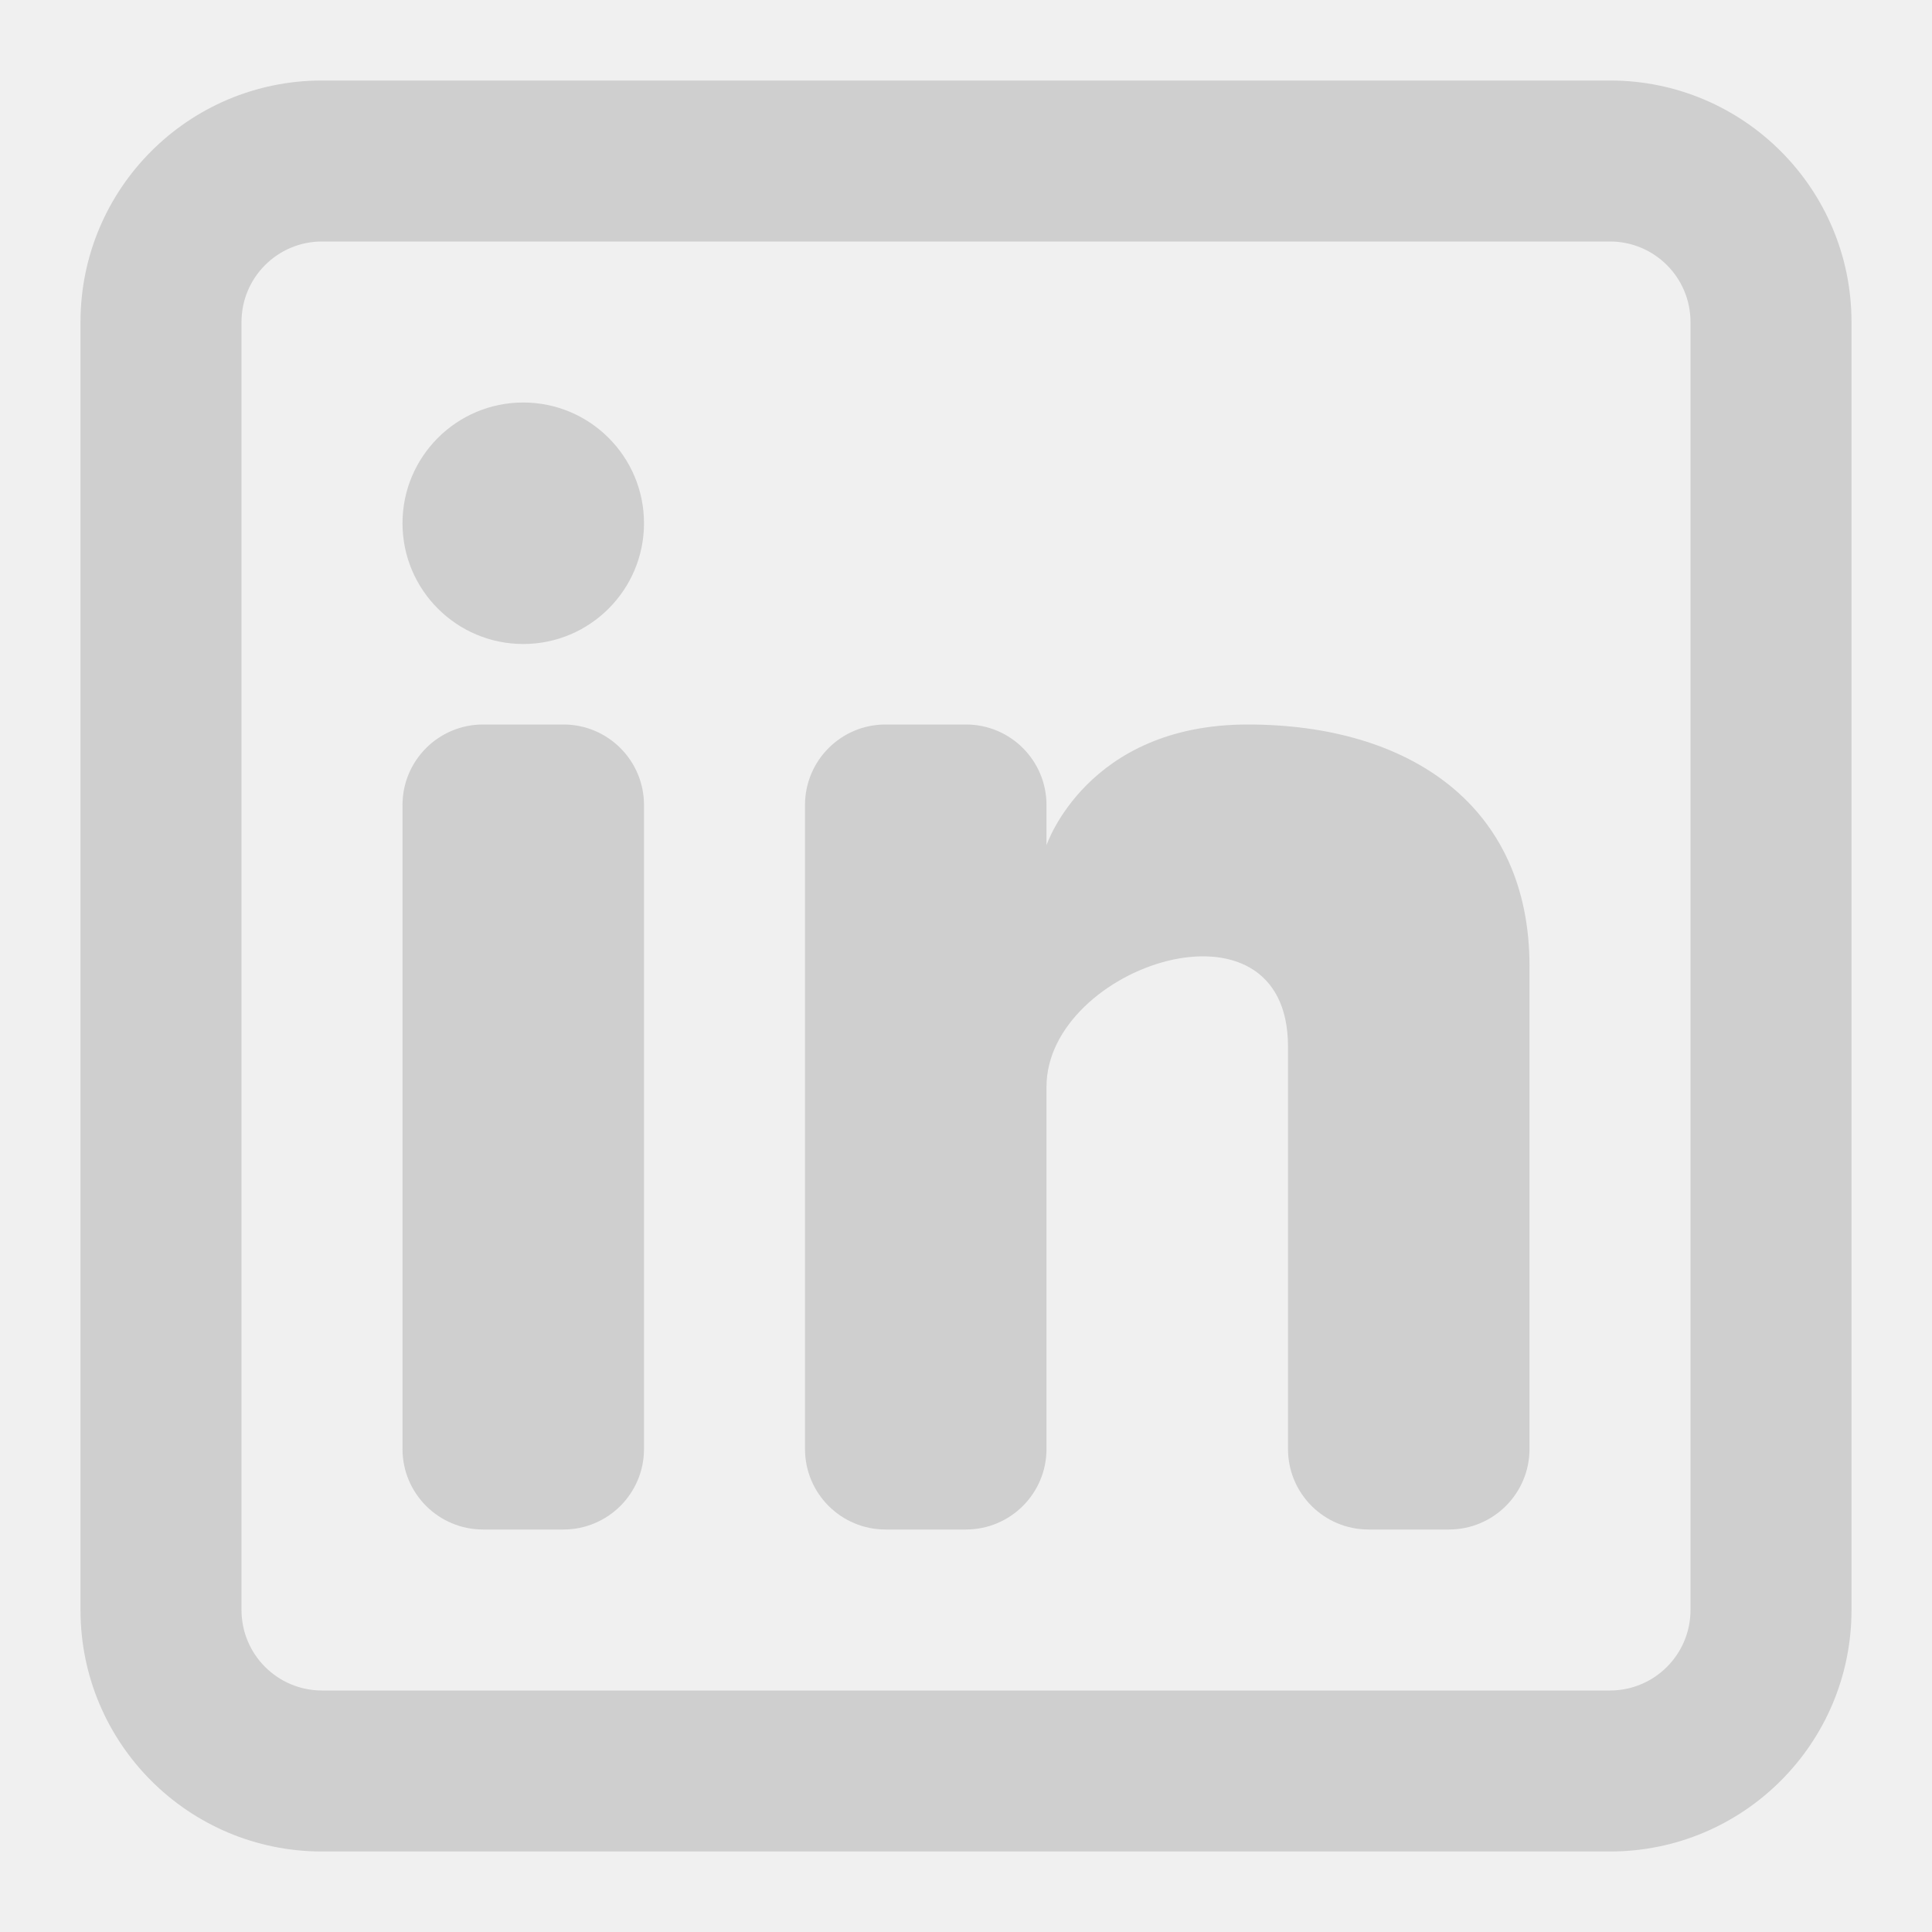
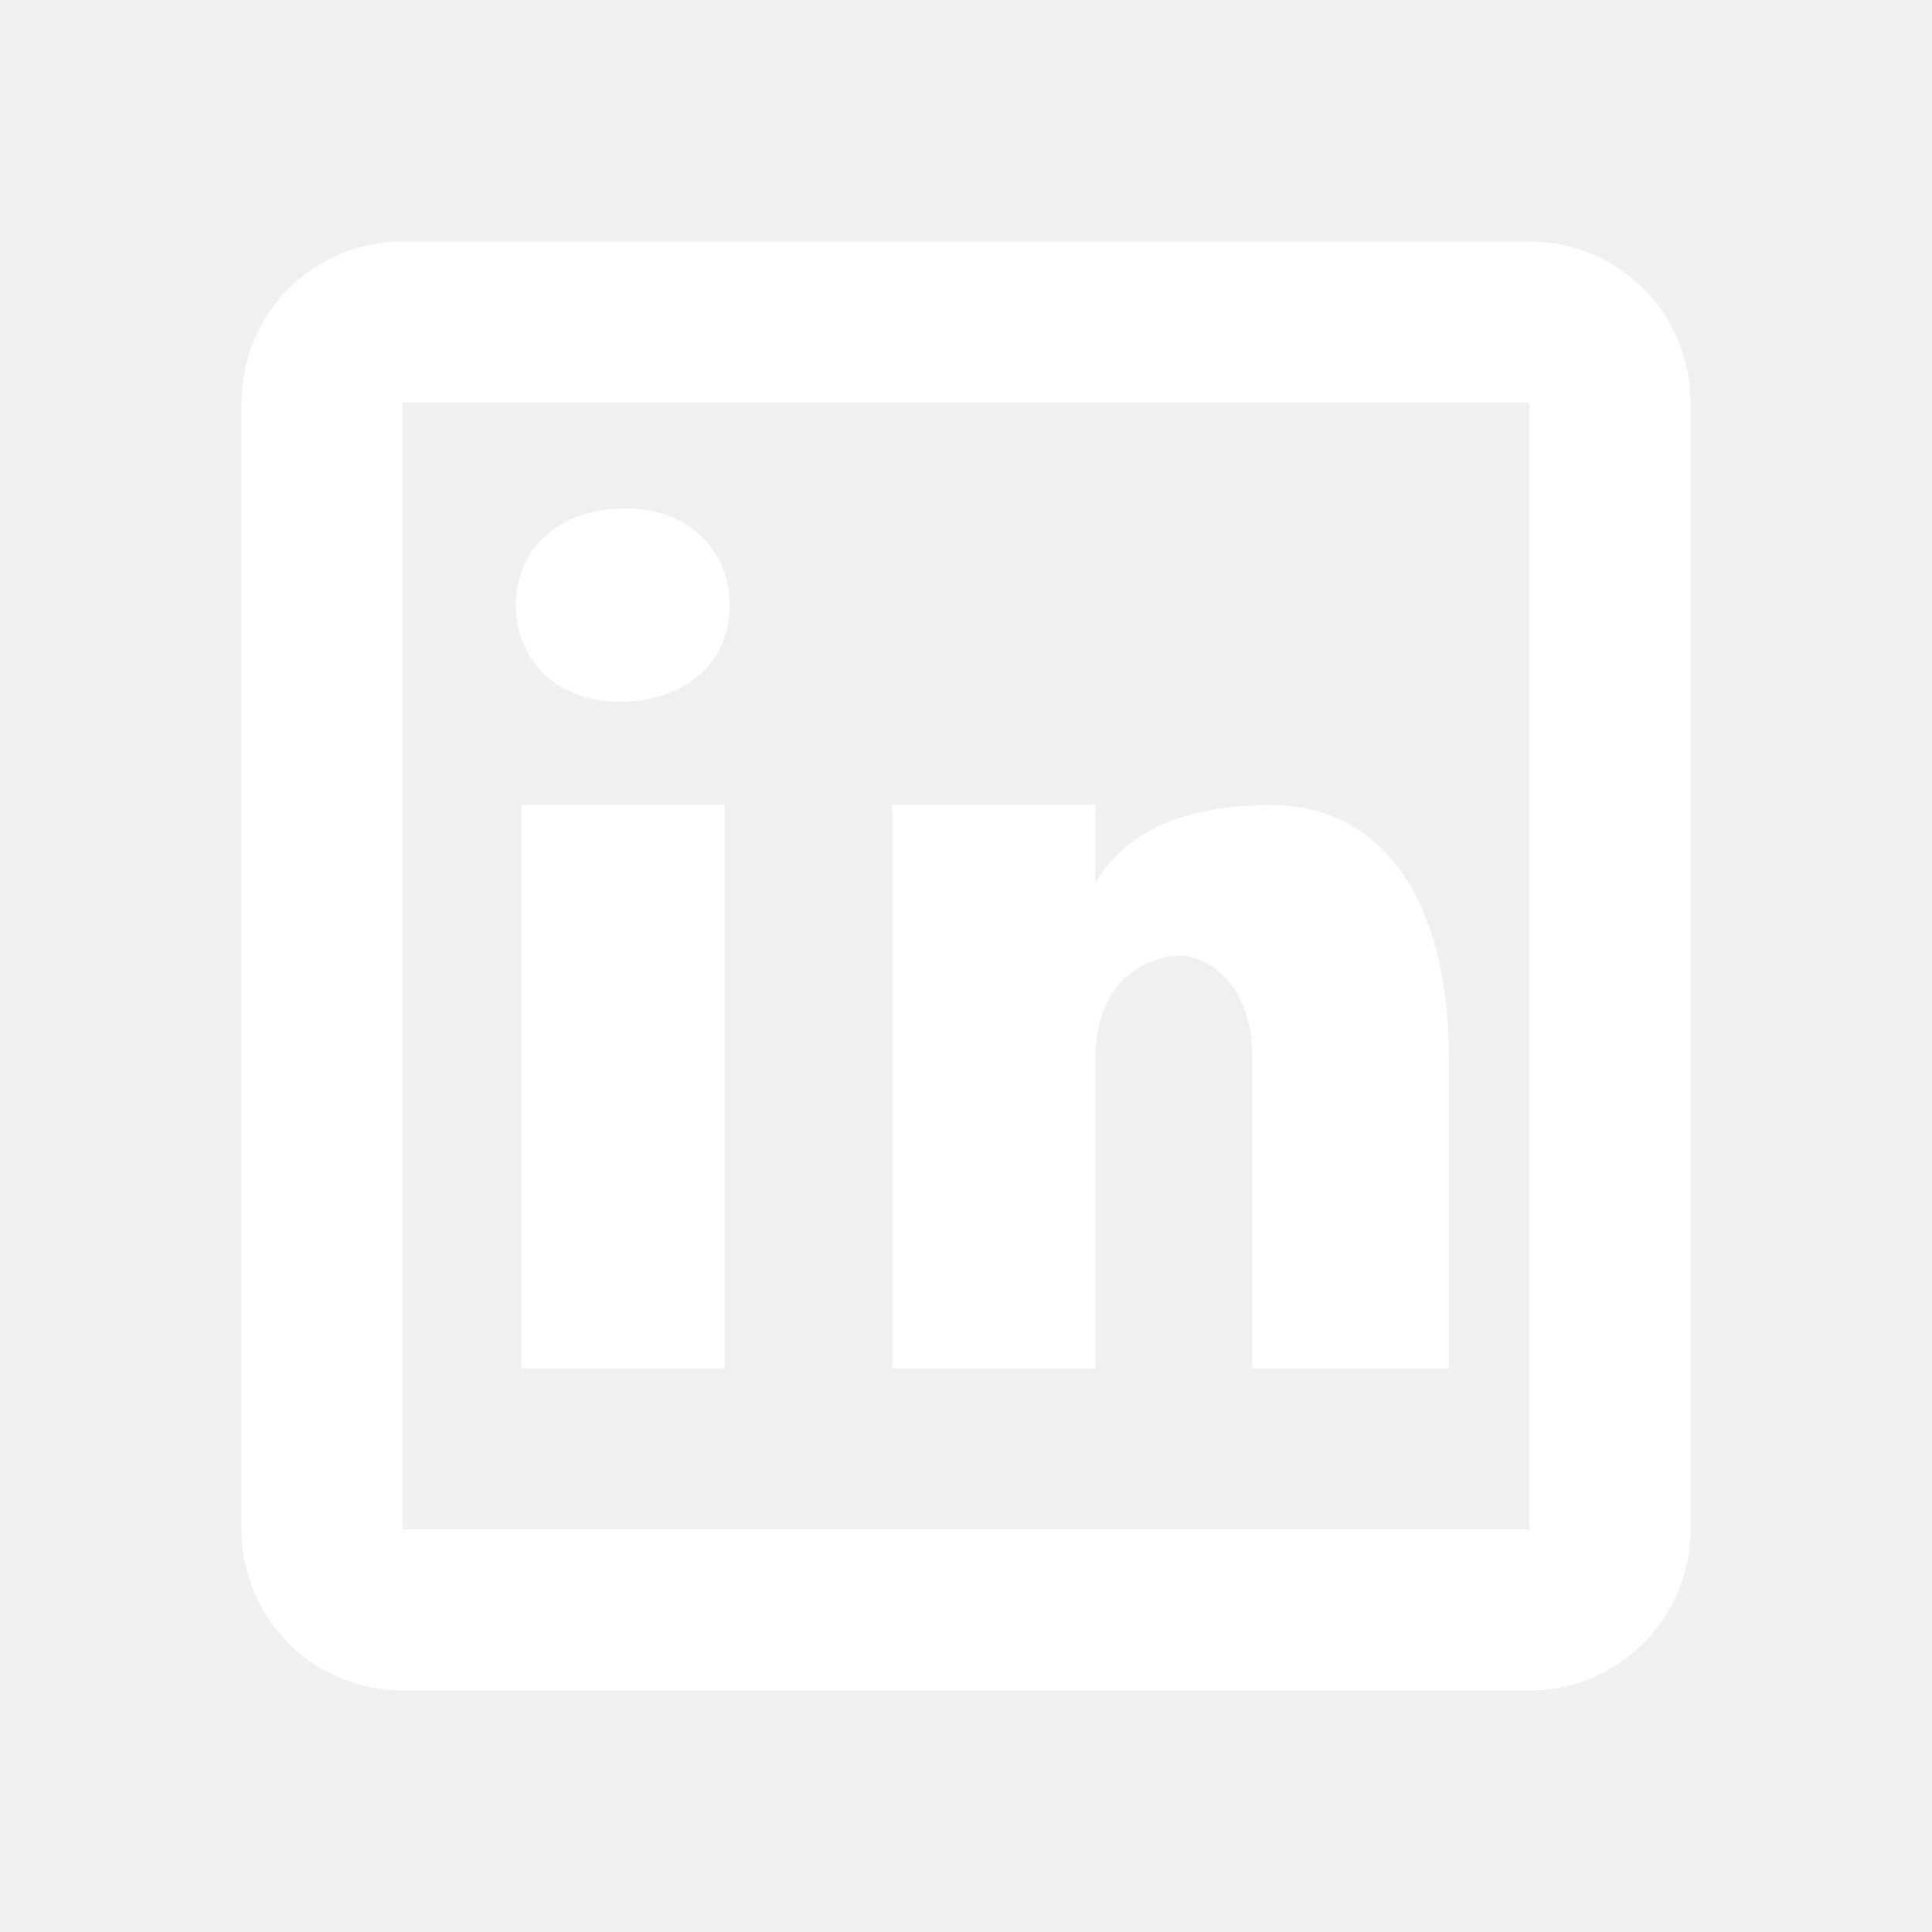
- <svg xmlns="http://www.w3.org/2000/svg" width="800px" height="800px" viewBox="0 0 24 24" fill="none">
-   <path d="M6.5 8C7.328 8 8 7.328 8 6.5C8 5.672 7.328 5 6.5 5C5.672 5 5 5.672 5 6.5C5 7.328 5.672 8 6.5 8Z" fill="#CFCFCF" />
-   <path d="M5 10C5 9.448 5.448 9 6 9H7C7.552 9 8 9.448 8 10V18C8 18.552 7.552 19 7 19H6C5.448 19 5 18.552 5 18V10Z" fill="#CFCFCF" />
-   <path d="M11 19H12C12.552 19 13 18.552 13 18V13.5C13 12 16 11 16 13V18C16 18.553 16.448 19 17 19H18C18.552 19 19 18.552 19 18V12C19 10 17.5 9 15.5 9C13.5 9 13 10.5 13 10.5V10C13 9.448 12.552 9 12 9H11C10.448 9 10 9.448 10 10V18C10 18.552 10.448 19 11 19Z" fill="#CFCFCF" />
-   <path fill-rule="evenodd" clip-rule="evenodd" d="M20 1C21.657 1 23 2.343 23 4V20C23 21.657 21.657 23 20 23H4C2.343 23 1 21.657 1 20V4C1 2.343 2.343 1 4 1H20ZM20 3C20.552 3 21 3.448 21 4V20C21 20.552 20.552 21 20 21H4C3.448 21 3 20.552 3 20V4C3 3.448 3.448 3 4 3H20Z" fill="#CFCFCF" />
+ <svg xmlns="http://www.w3.org/2000/svg" width="96" height="96" viewBox="0 0 96 96" fill="none">
+   <path d="M20 12C15.58 12 12 15.58 12 20V76C12 80.42 15.58 84 20 84H76C80.42 84 84 80.42 84 76V20C84 15.58 80.42 12 76 12H20ZM20 20H76V76H20V20ZM31.117 25.266C27.689 25.266 25.633 27.326 25.633 30.07C25.633 32.814 27.689 34.867 30.773 34.867C34.201 34.867 36.258 32.814 36.258 30.07C36.258 27.326 34.201 25.266 31.117 25.266ZM25.906 40V68H36V40H25.906ZM44.328 40V68H54.422V52.695C54.422 48.139 57.672 47.484 58.648 47.484C59.624 47.484 62.234 48.463 62.234 52.695V68H72V52.695C72 43.907 68.095 40 63.211 40C58.327 40 55.722 41.626 54.422 43.906V40H44.328Z" fill="white" />
</svg>
